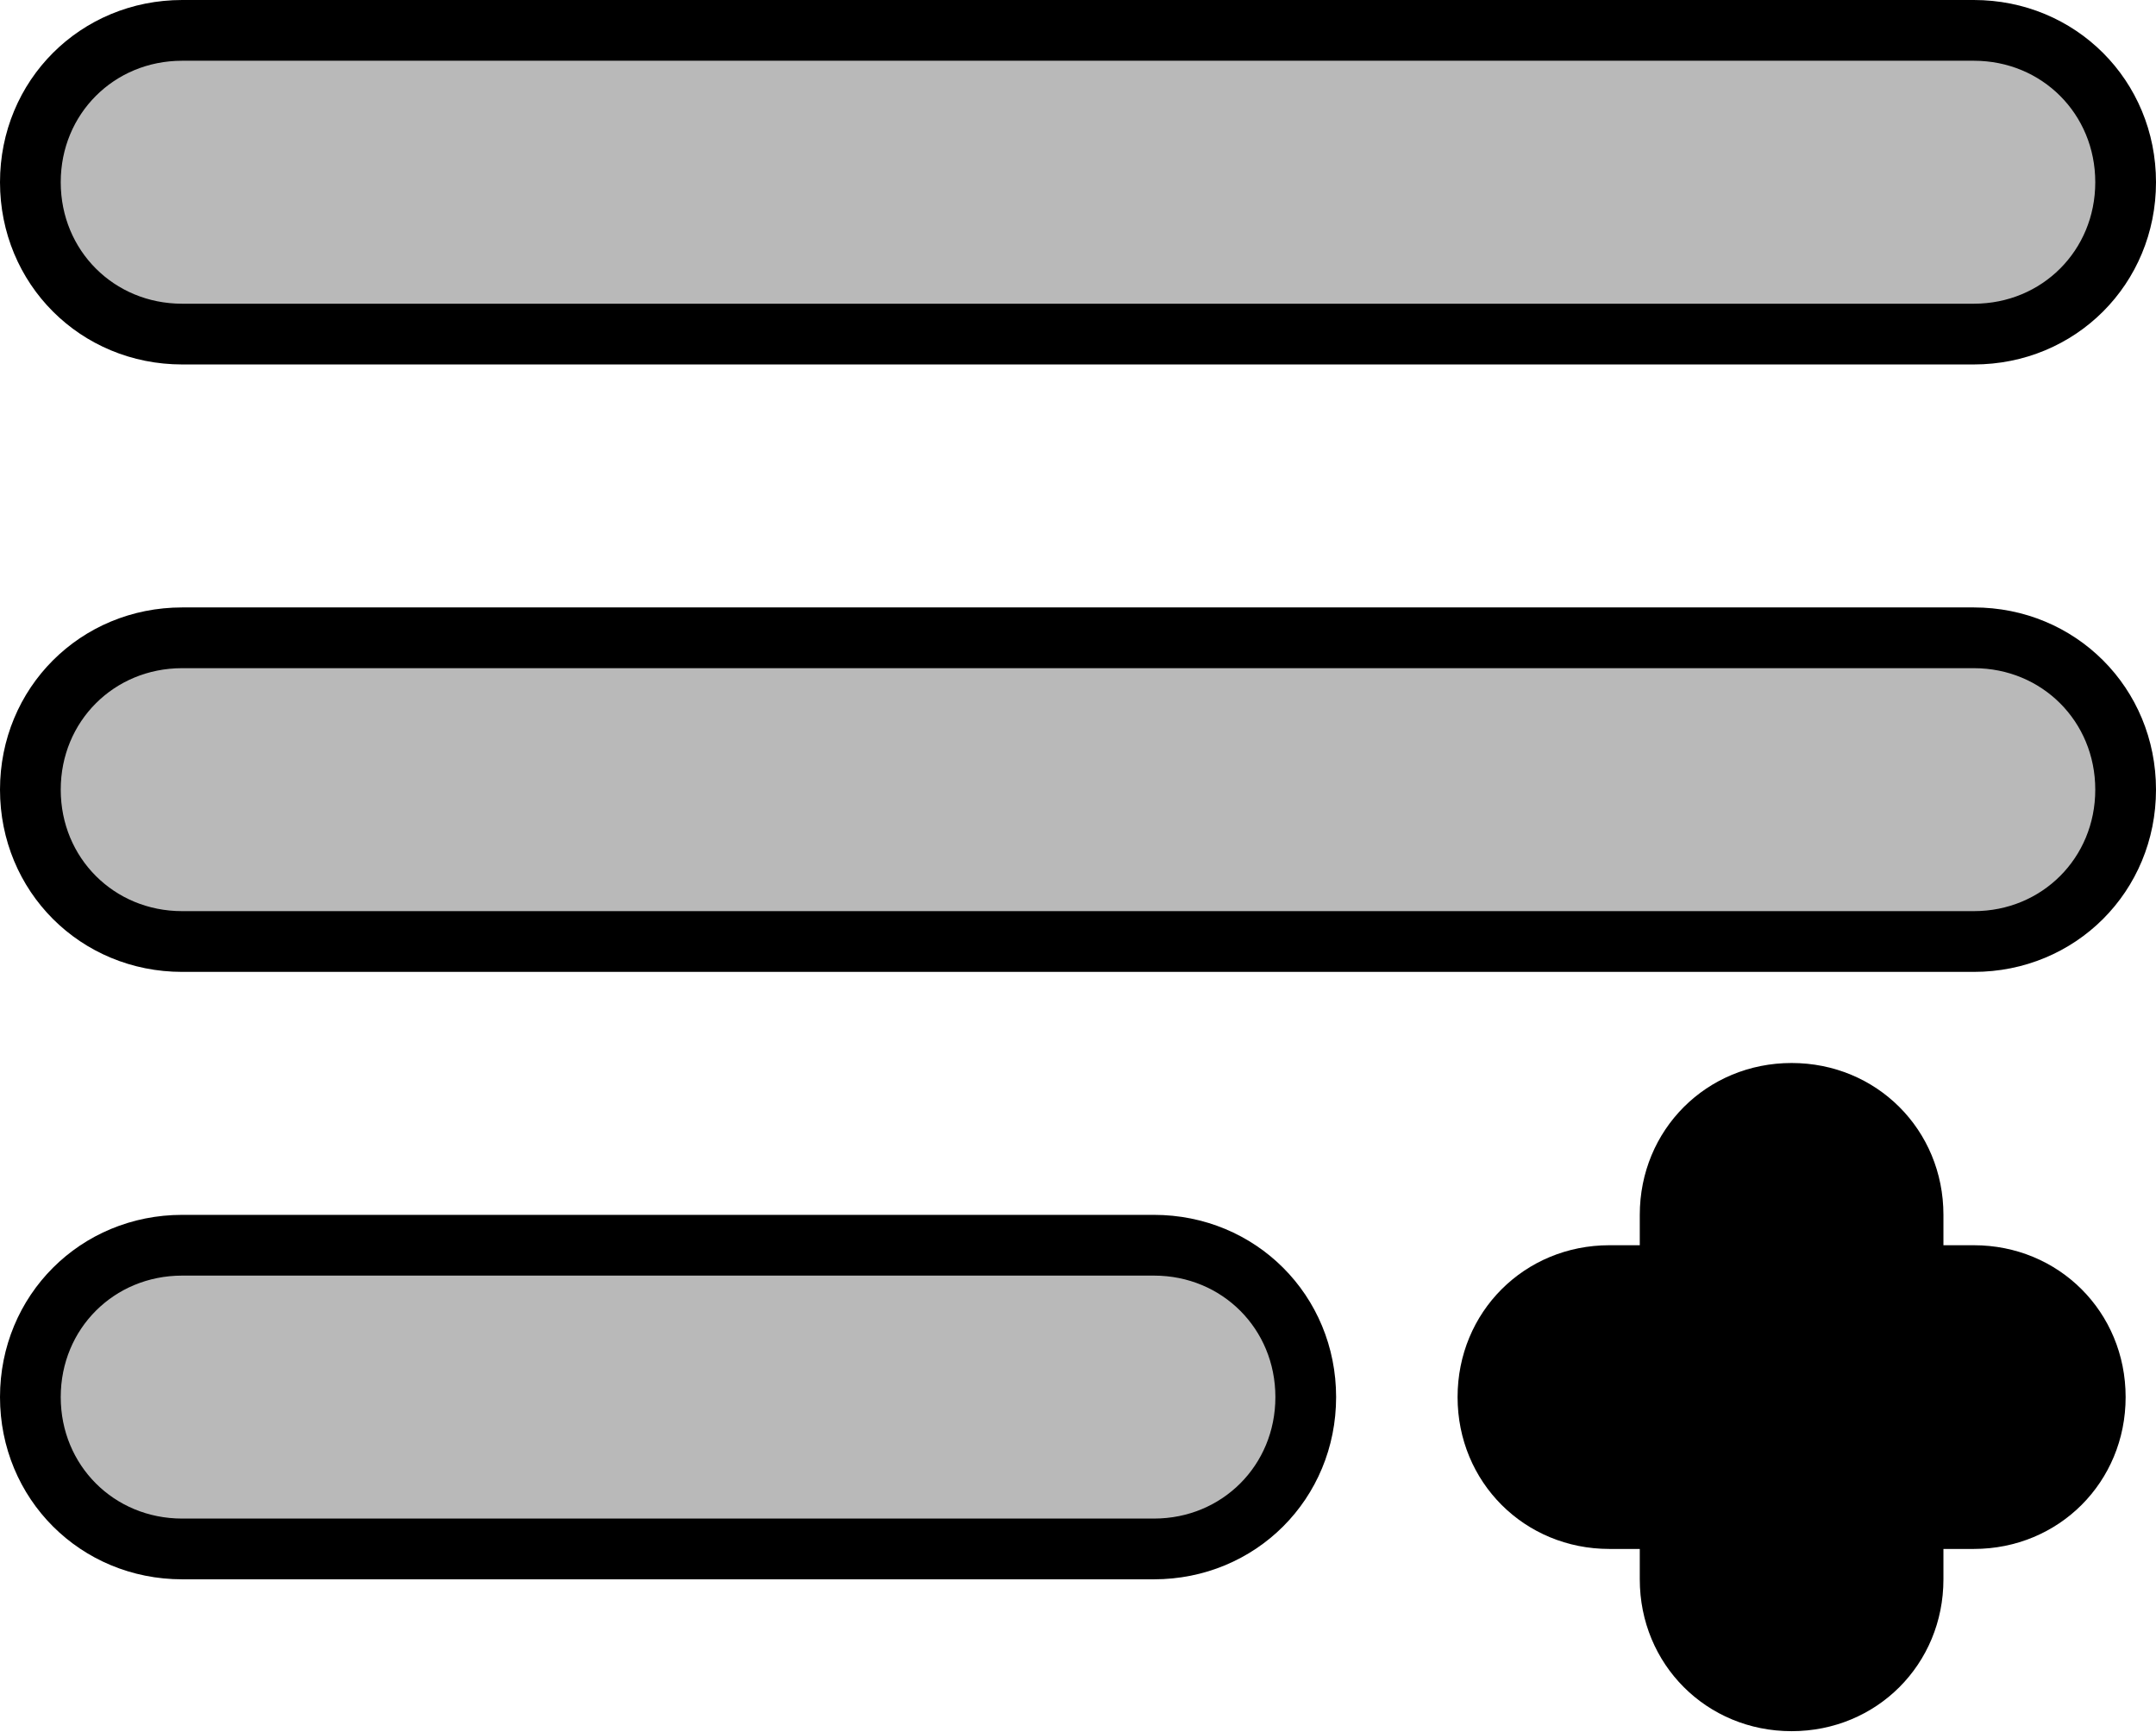
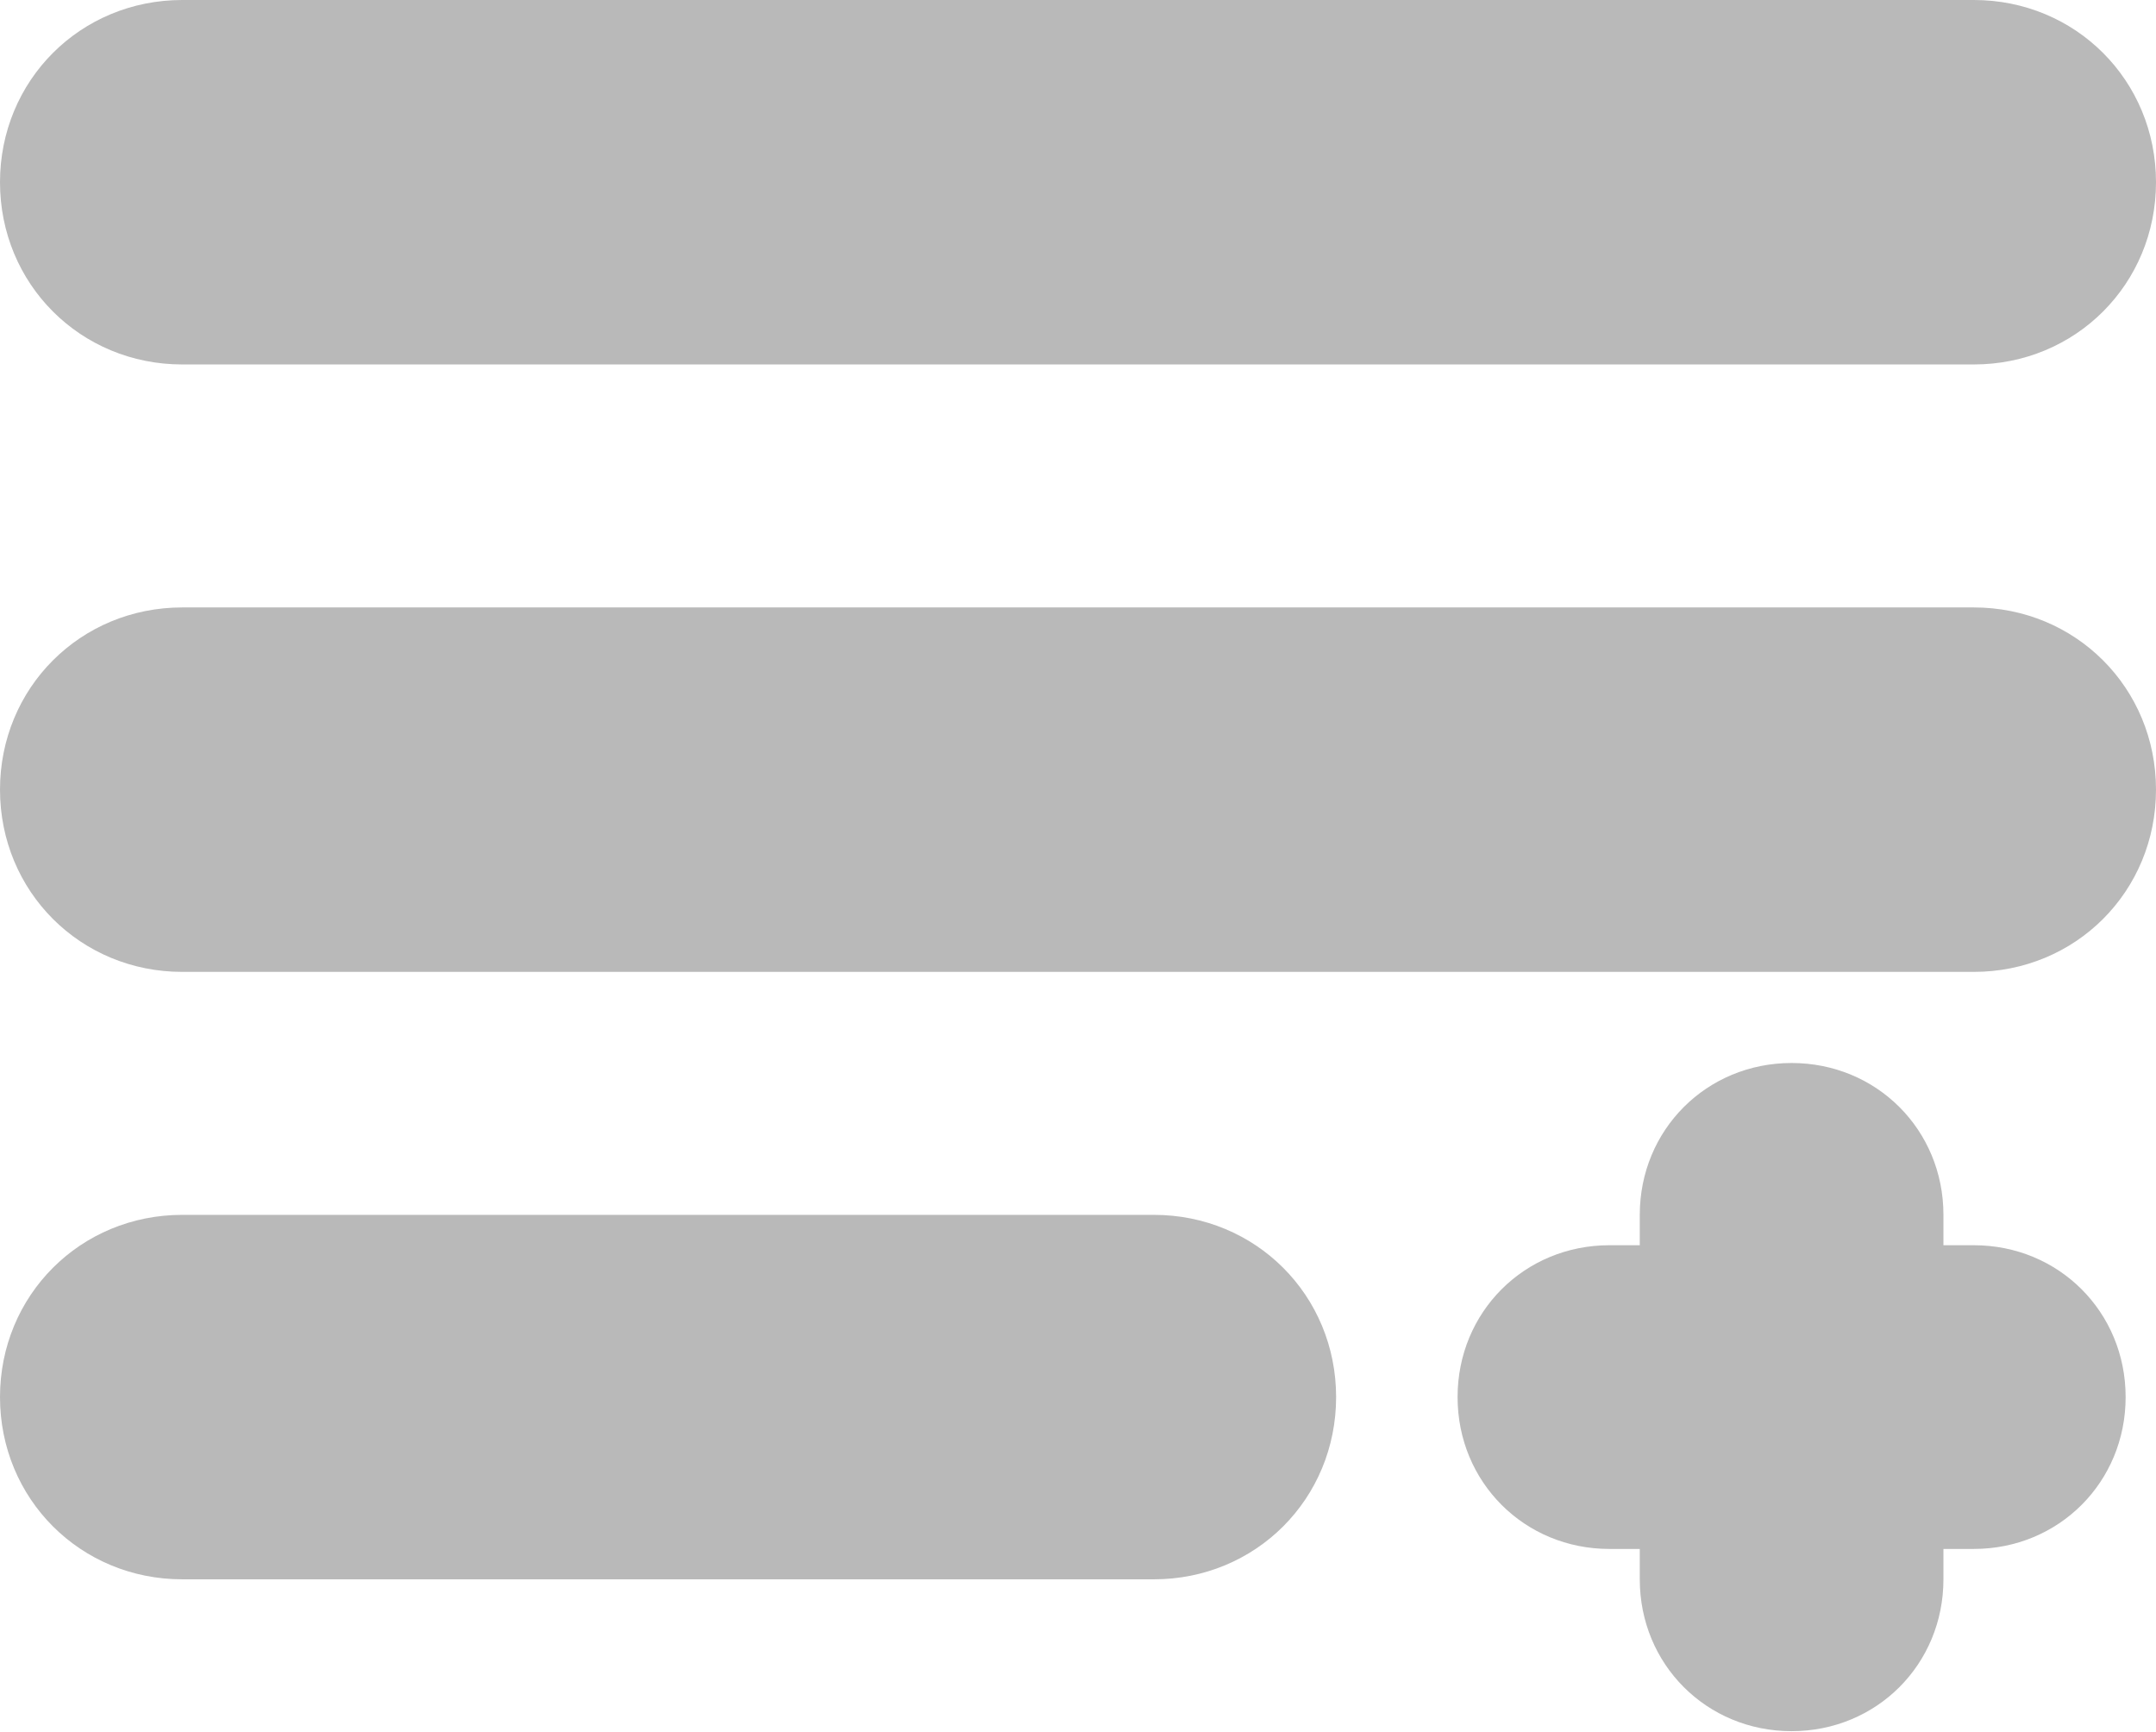
<svg xmlns="http://www.w3.org/2000/svg" width="71px" height="57px" viewBox="0 0 71 57" version="1.1">
  <defs />
  <g id="Tagging" stroke="none" stroke-width="1" fill="#B9B9B9" fill-rule="evenodd">
    <g id="noun_761257" transform="translate(1, 1)" fill-rule="nonzero">
-       <path d="M64,10 L5,10 C2.2,10 0,7.8 0,5 C0,2.2 2.2,0 5,0 L64,0 C66.8,0 69,2.2 69,5 C69,7.8 66.8,10 64,10 Z" id="Shape" stroke="#000000" stroke-width="2" />
-       <path d="M37,50 L5,50 C2.2,50 0,47.8 0,45 C0,42.2 2.2,40 5,40 L37,40 C39.8,40 42,42.2 42,45 C42,47.8 39.8,50 37,50 Z" id="Shape" stroke="#000000" stroke-width="2" />
-       <path d="M64,30 L5,30 C2.2,30 0,27.8 0,25 C0,22.2 2.2,20 5,20 L64,20 C66.8,20 69,22.2 69,25 C69,27.8 66.8,30 64,30 Z" id="Shape" stroke="#000000" stroke-width="2" />
-       <path d="M64,50 L52,50 C49.2,50 47,47.8 47,45 C47,42.2 49.2,40 52,40 L64,40 C66.8,40 69,42.2 69,45 C69,47.8 66.8,50 64,50 Z" id="Shape" fill="#000000" />
-       <path d="M58,56 C55.2,56 53,53.8 53,51 L53,39 C53,36.2 55.2,34 58,34 C60.8,34 63,36.2 63,39 L63,51 C63,53.8 60.8,56 58,56 Z" id="Shape" fill="#000000" />
+       <path d="M64,10 L5,10 C2.2,10 0,7.8 0,5 C0,2.2 2.2,0 5,0 L64,0 C66.8,0 69,2.2 69,5 C69,7.8 66.8,10 64,10 Z" id="Shape" stroke="#B9B9B9" stroke-width="2" />
+       <path d="M37,50 L5,50 C2.2,50 0,47.8 0,45 C0,42.2 2.2,40 5,40 L37,40 C39.8,40 42,42.2 42,45 C42,47.8 39.8,50 37,50 Z" id="Shape" stroke="#B9B9B9" stroke-width="2" />
+       <path d="M64,30 L5,30 C2.2,30 0,27.8 0,25 C0,22.2 2.2,20 5,20 L64,20 C66.8,20 69,22.2 69,25 C69,27.8 66.8,30 64,30 Z" id="Shape" stroke="#B9B9B9" stroke-width="2" />
+       <path d="M64,50 L52,50 C49.2,50 47,47.8 47,45 C47,42.2 49.2,40 52,40 L64,40 C66.8,40 69,42.2 69,45 C69,47.8 66.8,50 64,50 Z" id="Shape" fill="#B9B9B9" />
+       <path d="M58,56 C55.2,56 53,53.8 53,51 L53,39 C53,36.2 55.2,34 58,34 C60.8,34 63,36.2 63,39 L63,51 C63,53.8 60.8,56 58,56 Z" id="Shape" fill="#B9B9B9" />
    </g>
  </g>
</svg>
